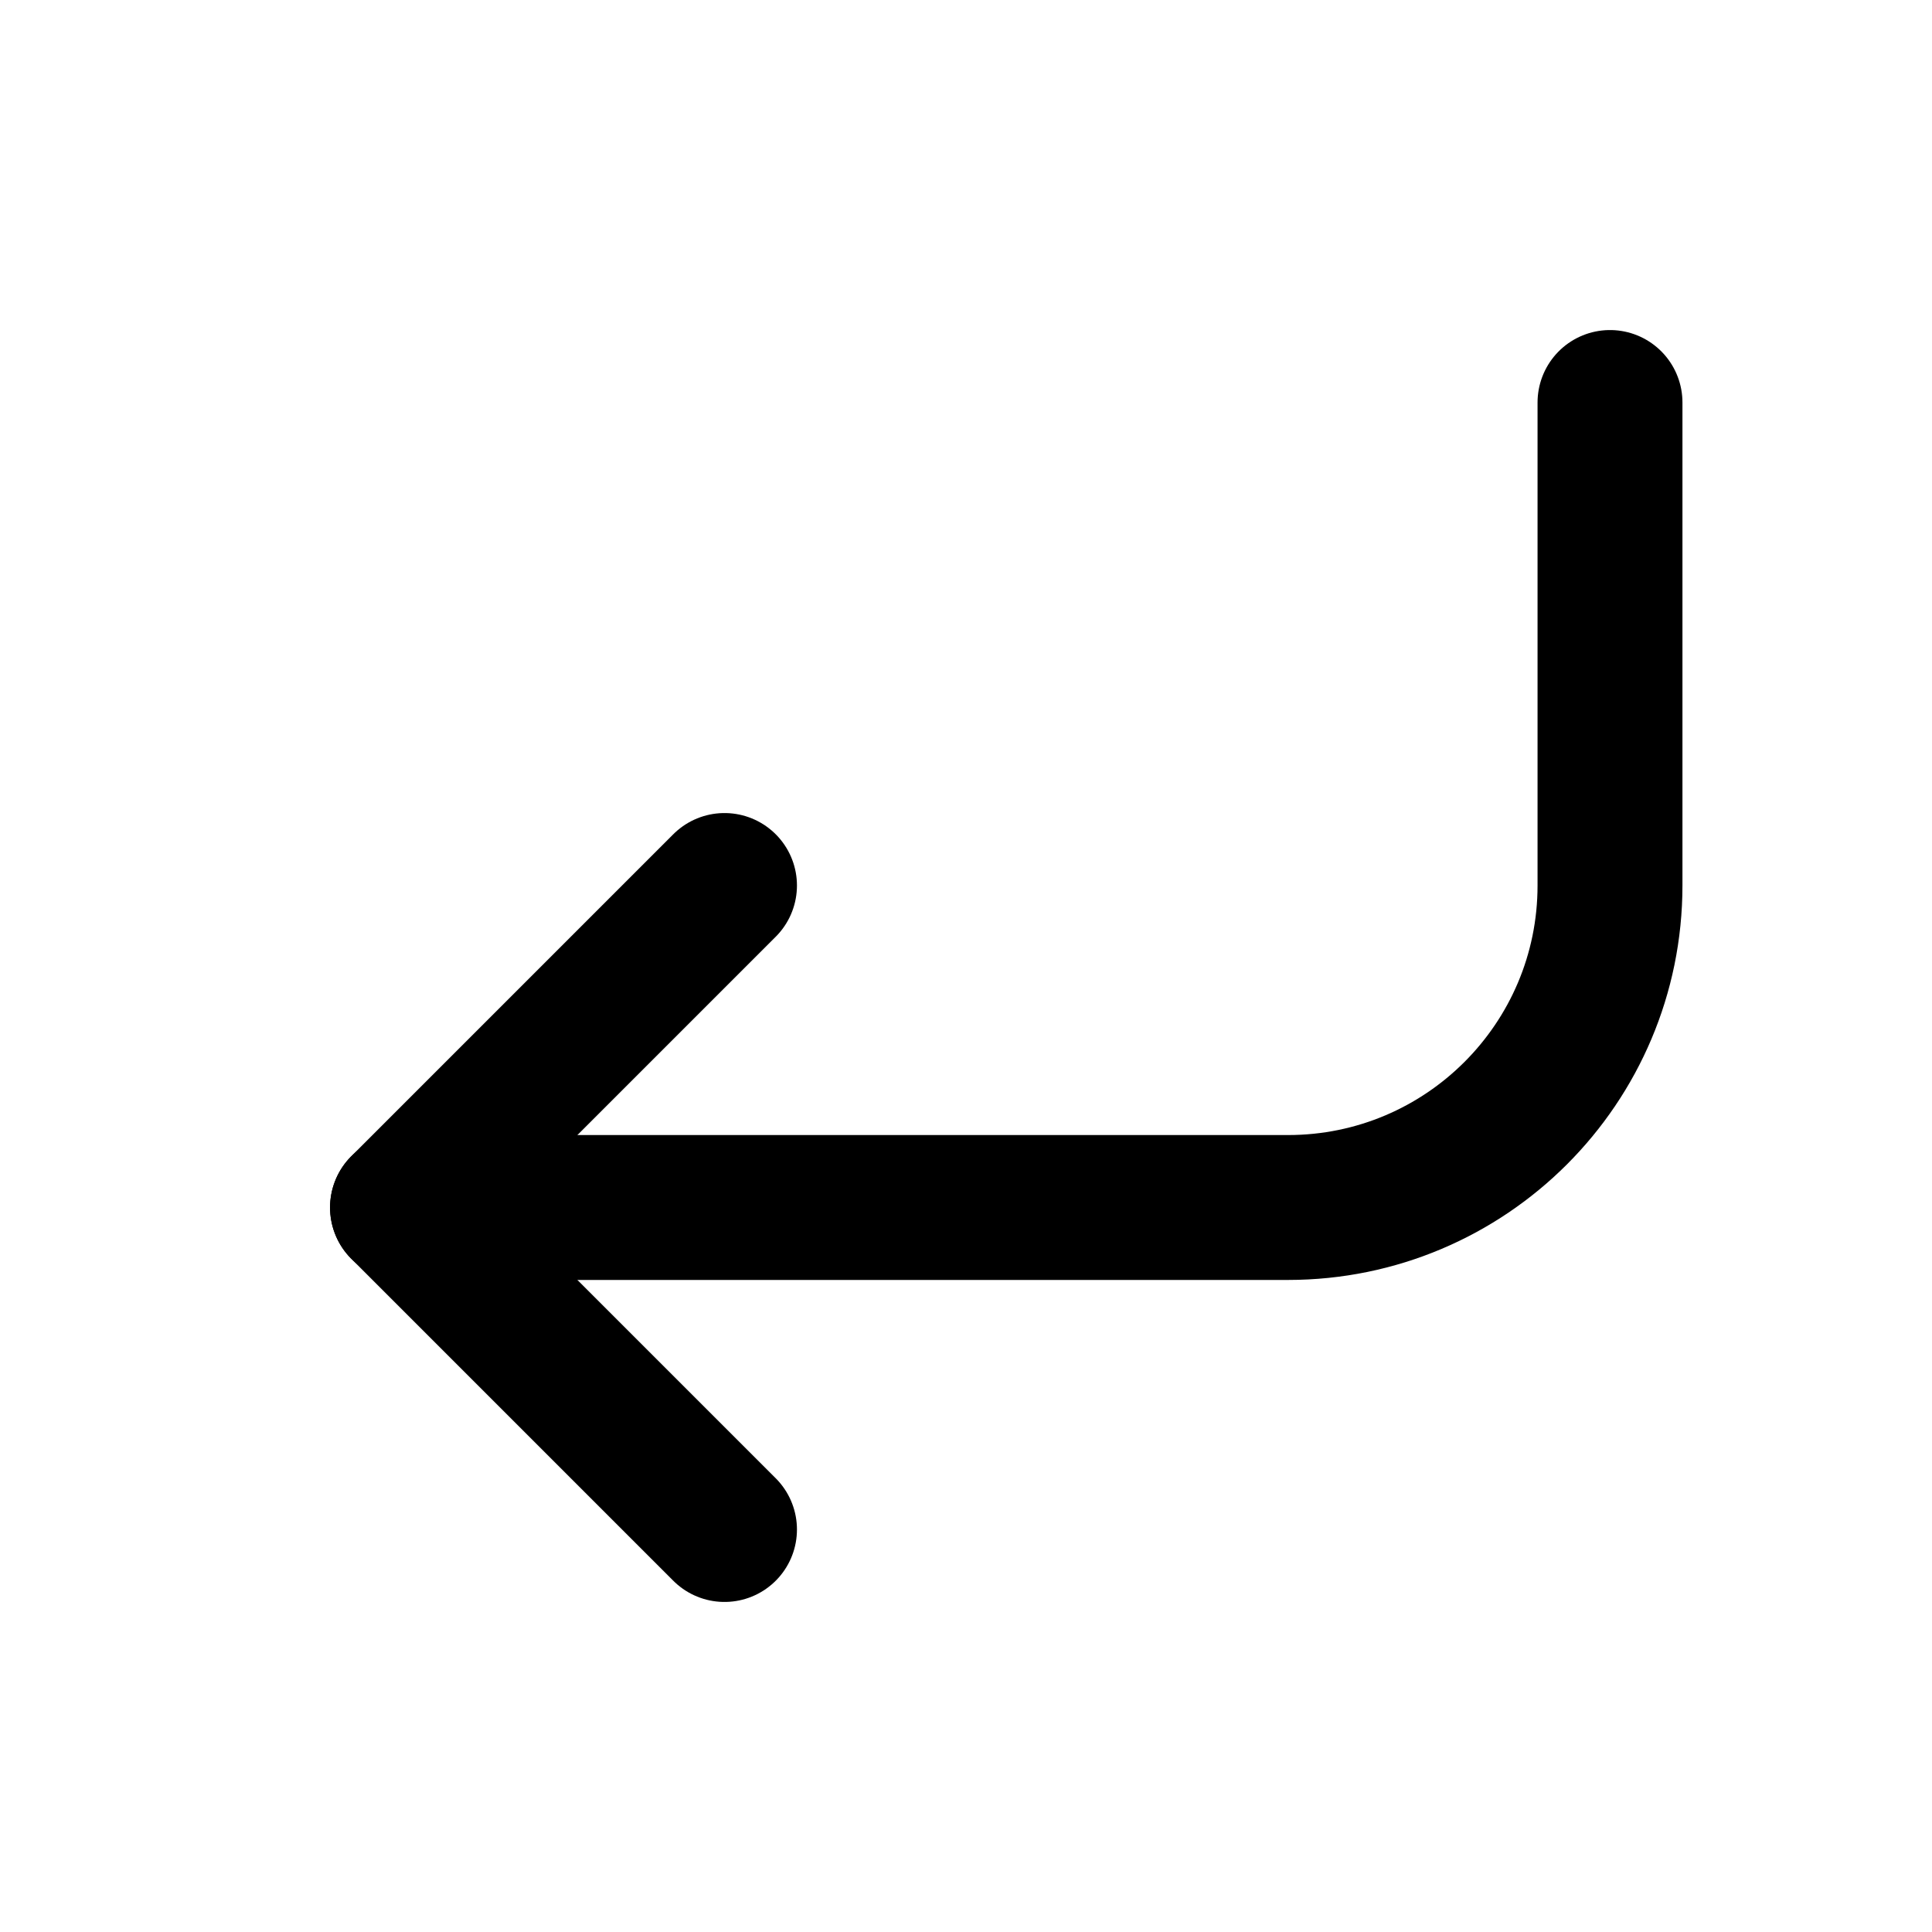
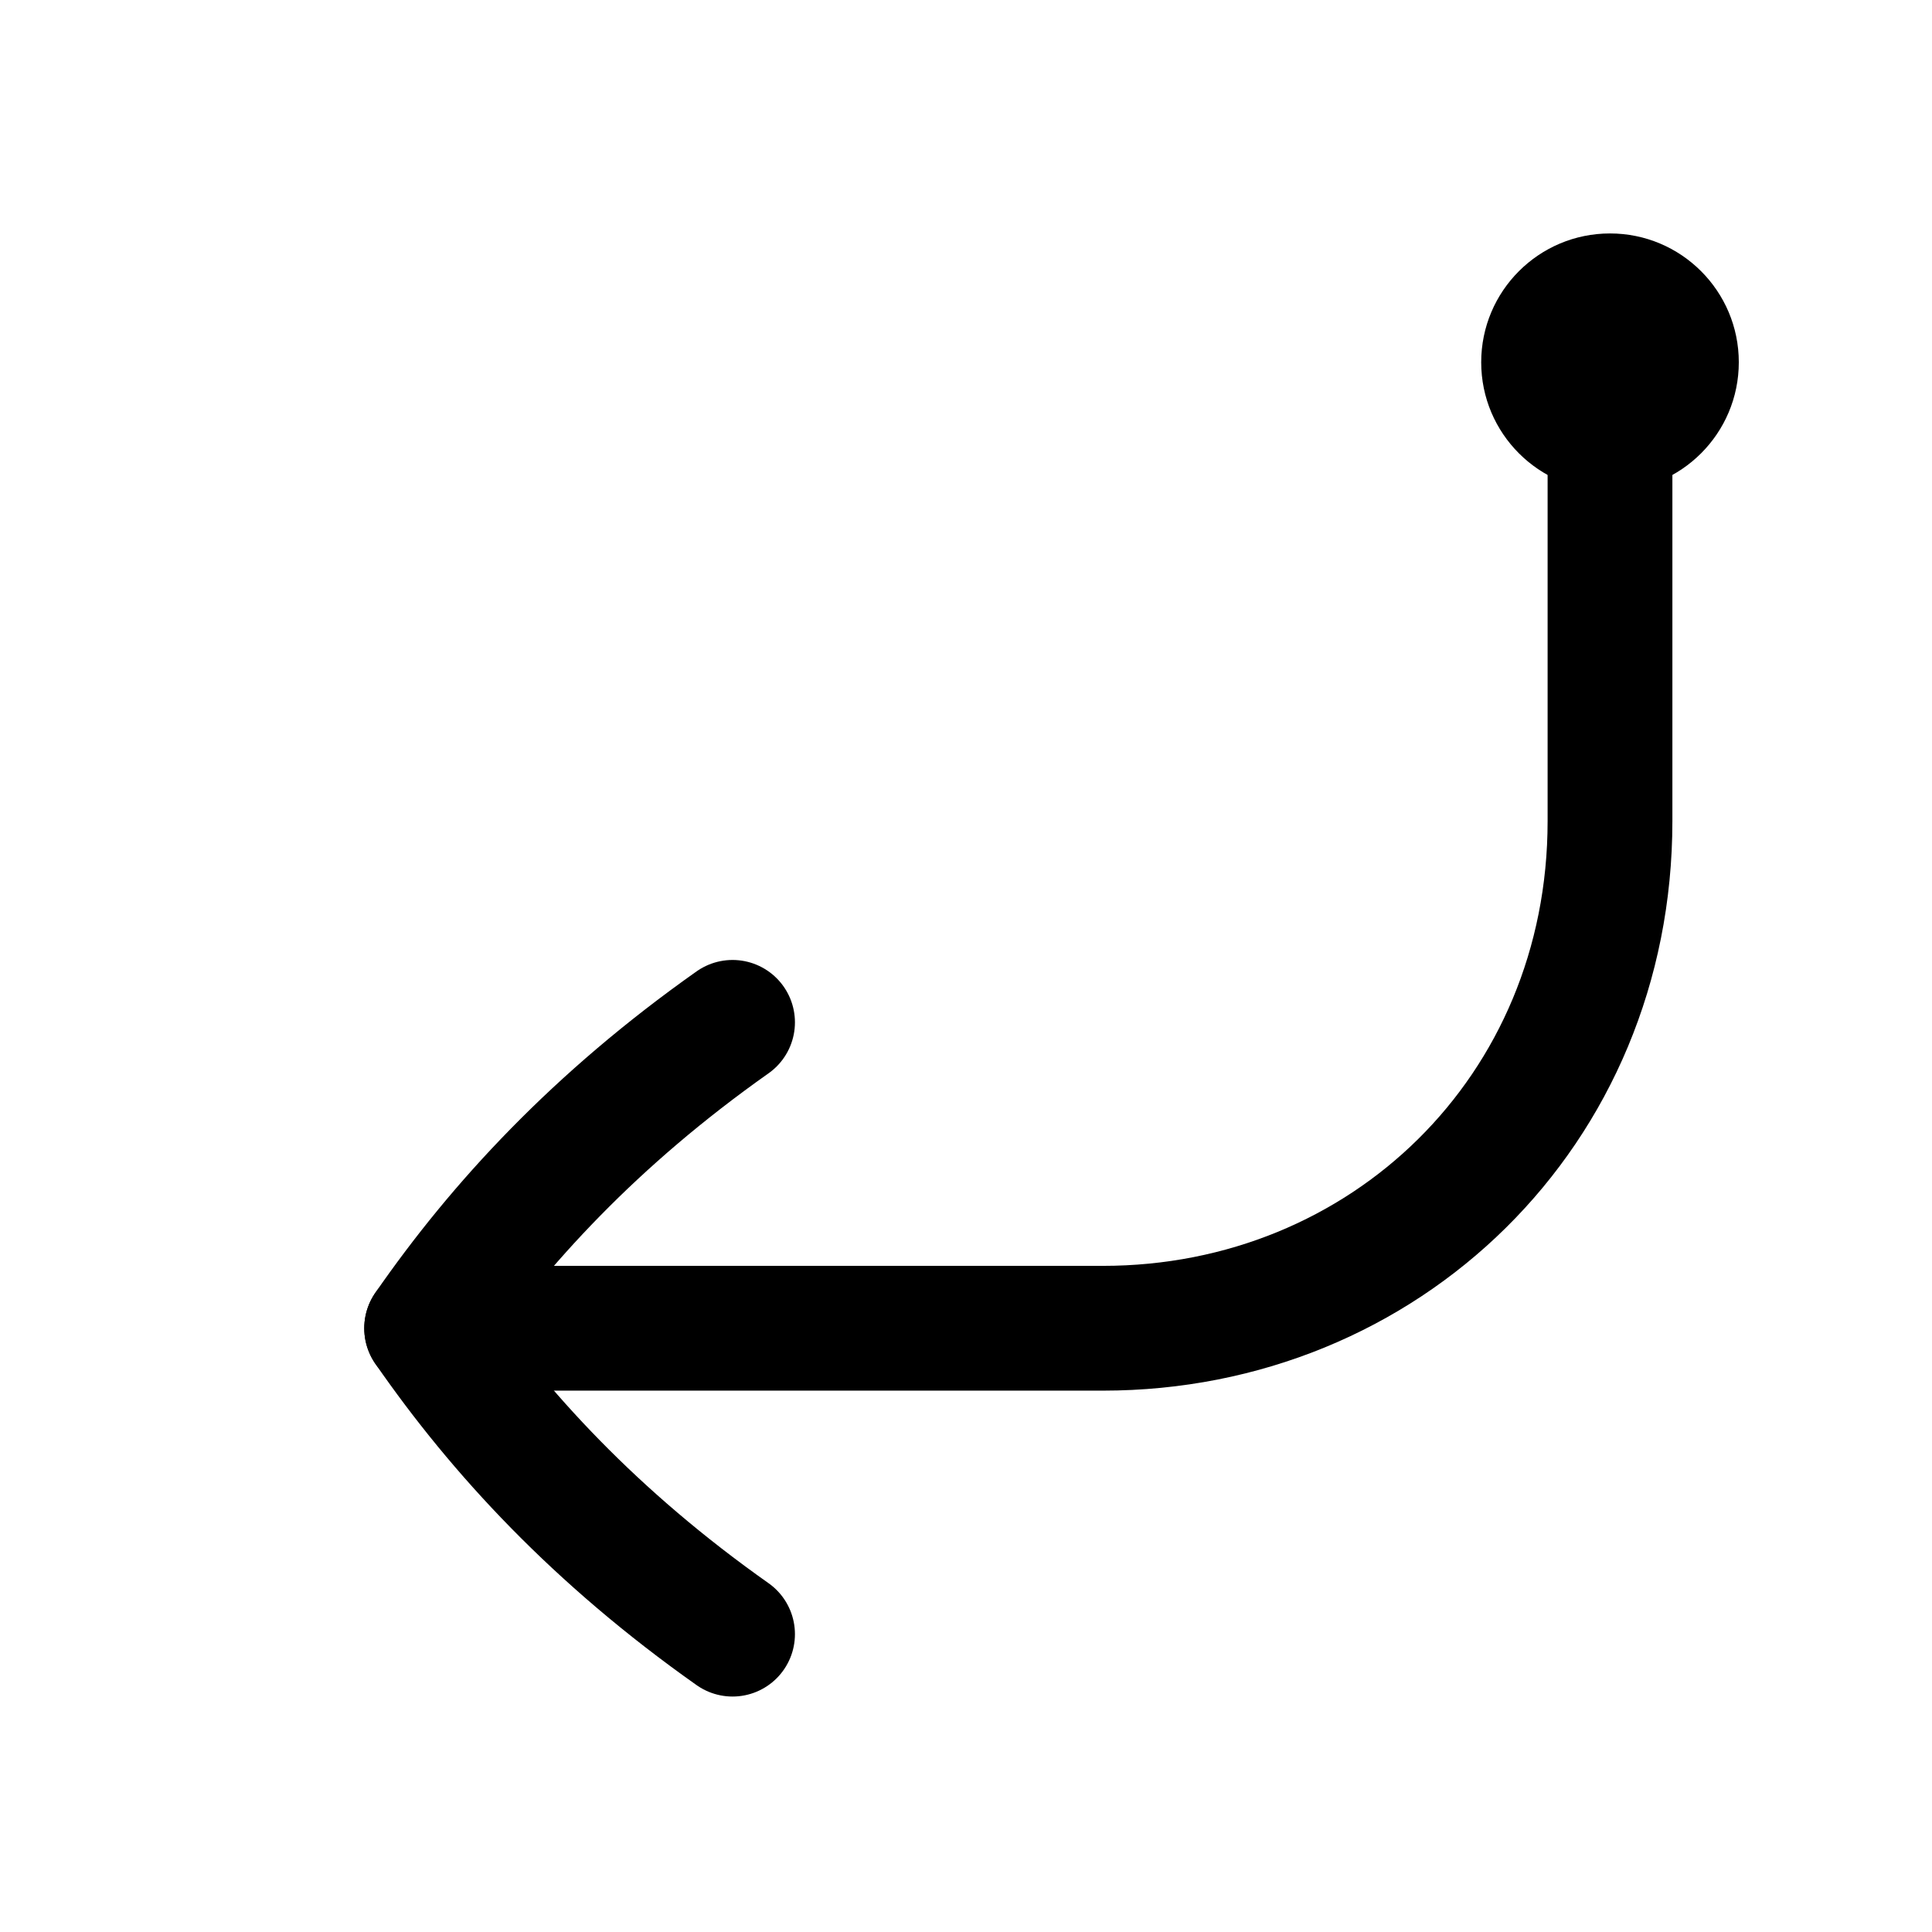
- <svg xmlns="http://www.w3.org/2000/svg" viewBox="0 0 24 24" fill="none" stroke="currentColor" stroke-width="1.8" stroke-linecap="round" stroke-linejoin="round">
-   <path d="M20 5v6a4 4 0 0 1-4 4H5" />
-   <path d="m9 11-4 4 4 4" />
+ <svg xmlns="http://www.w3.org/2000/svg" viewBox="0 0 24 24" fill="none" stroke="currentColor" stroke-width="1.55" stroke-linecap="round" stroke-linejoin="round">
+   <path d="M20 4.5v5.7c0 3.6-2.8 6.3-6.3 6.3H5.3" />
+   <path d="M9.1 12.7c-1.7 1.2-2.9 2.5-3.8 3.8.9 1.3 2.1 2.6 3.8 3.8" />
+   <circle cx="20" cy="4.5" r="1.6" fill="currentColor" stroke="none" />
</svg>
